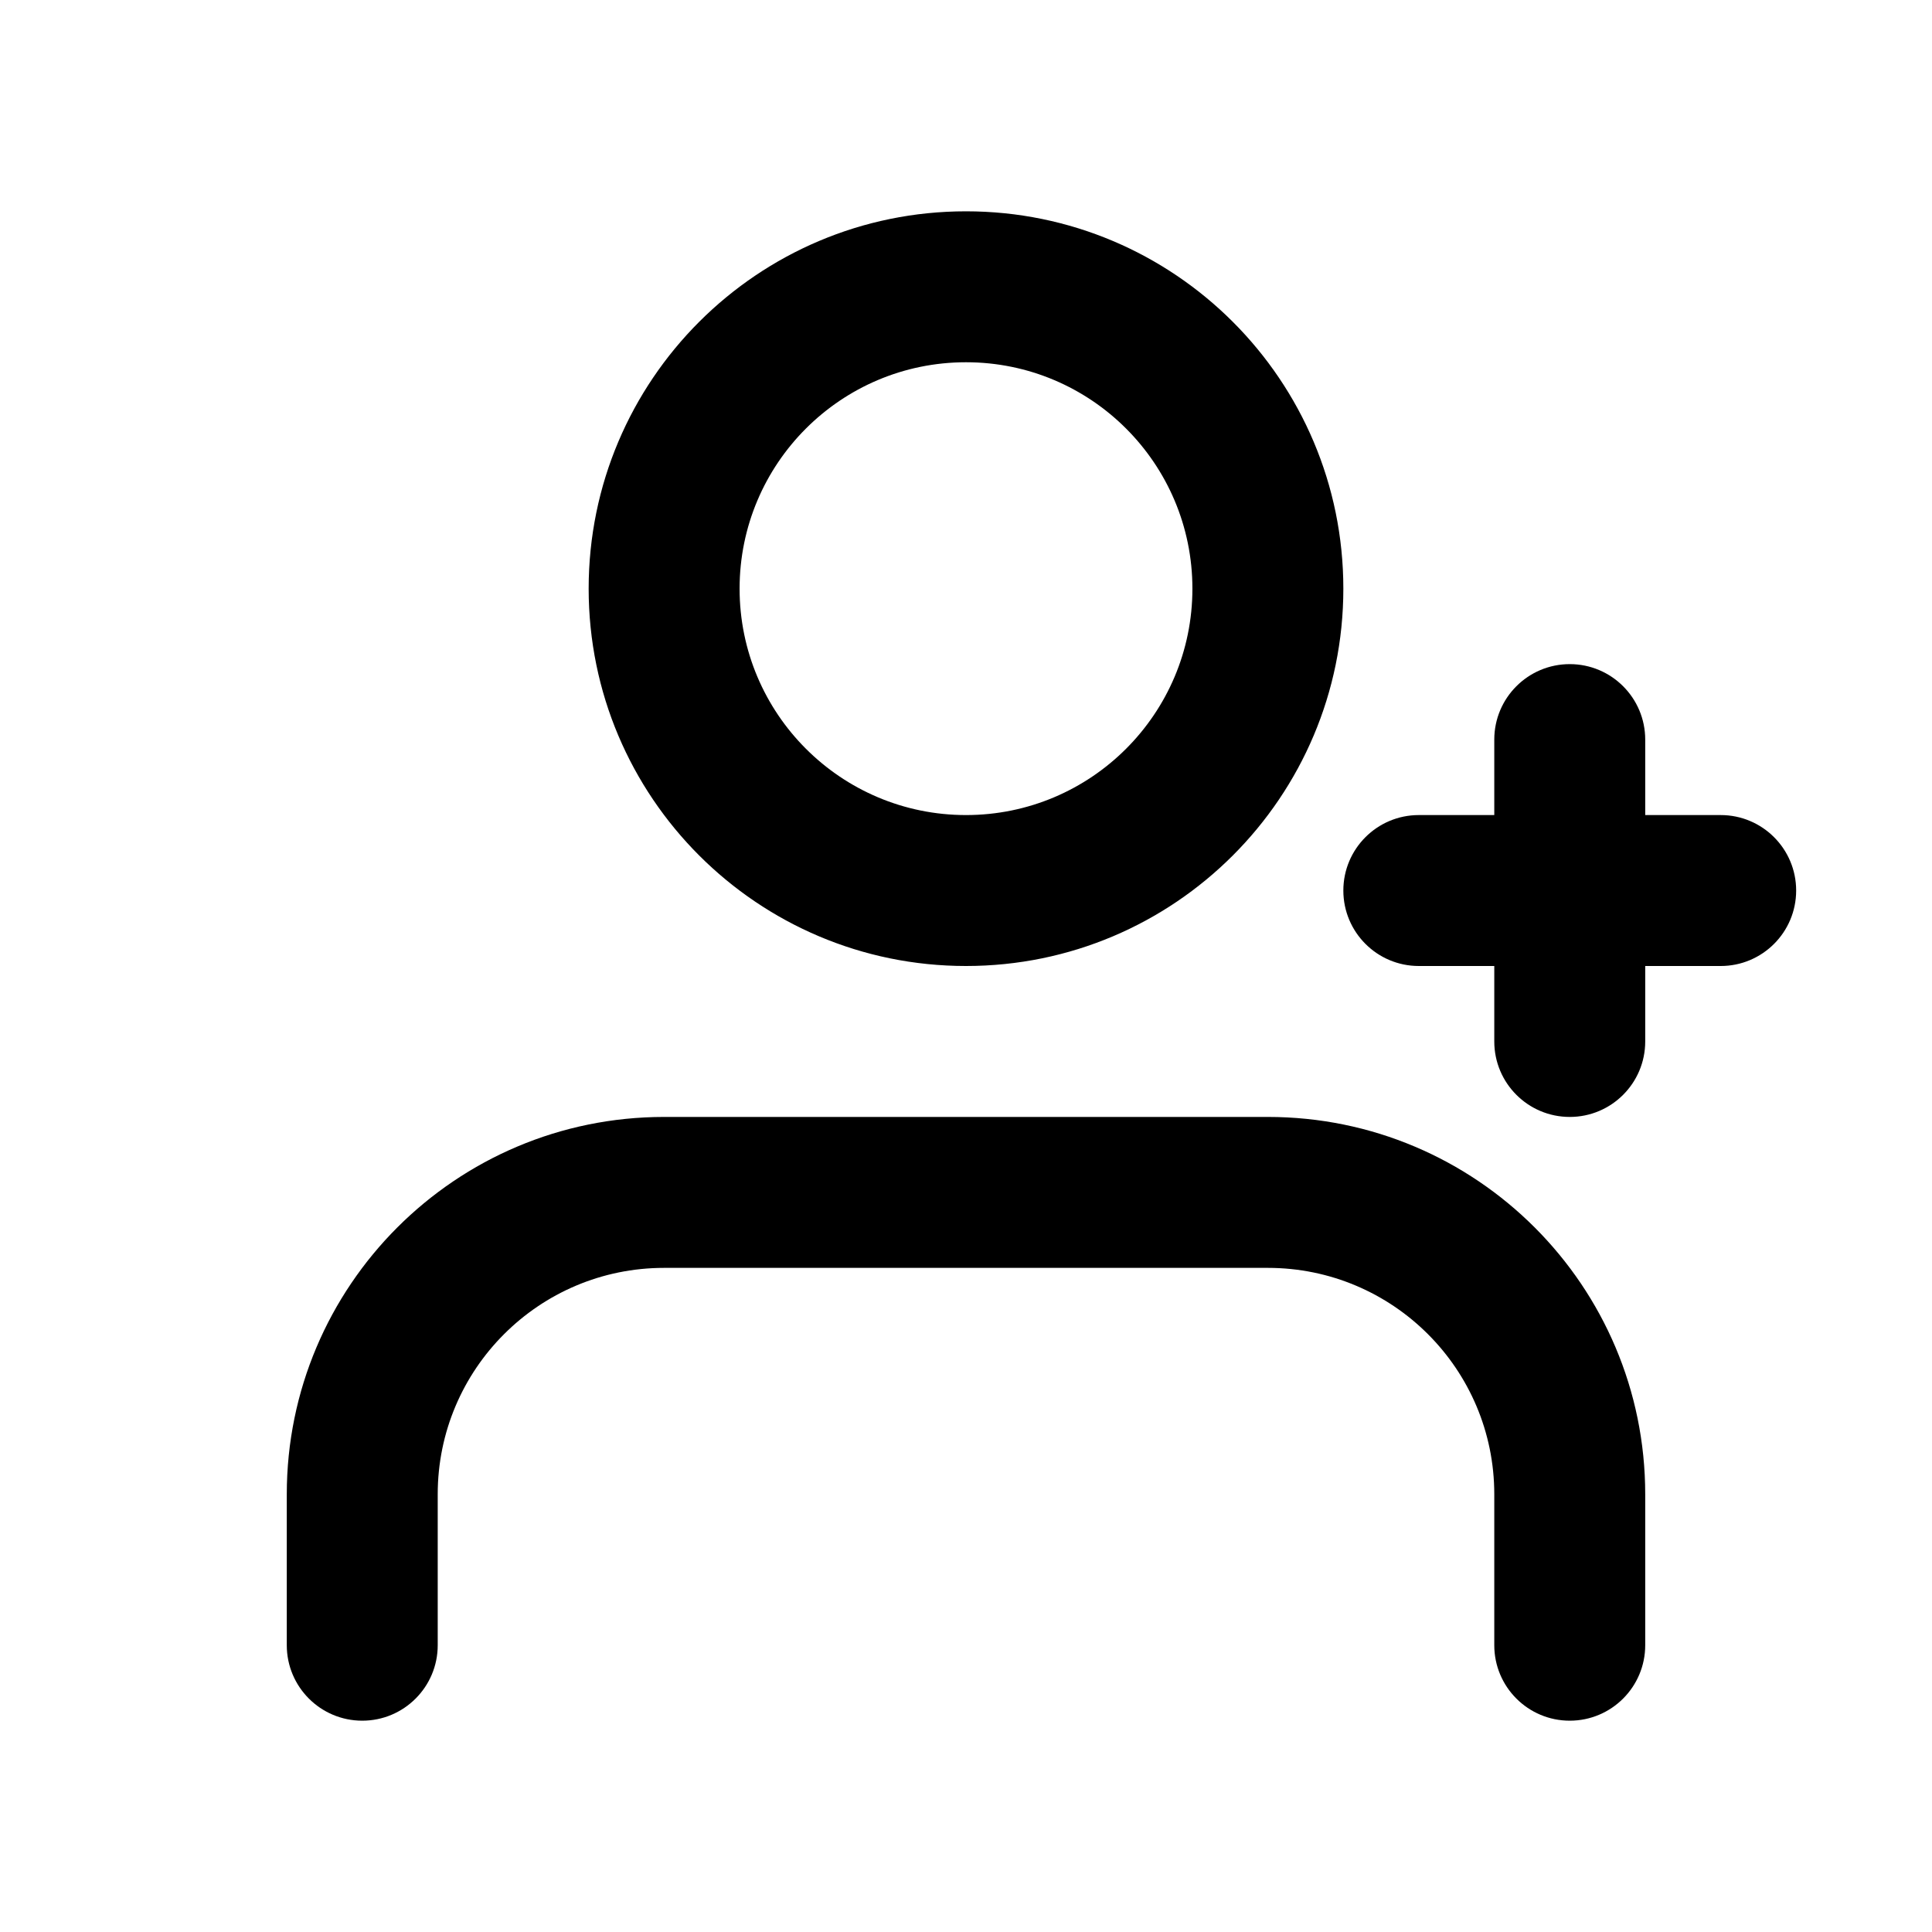
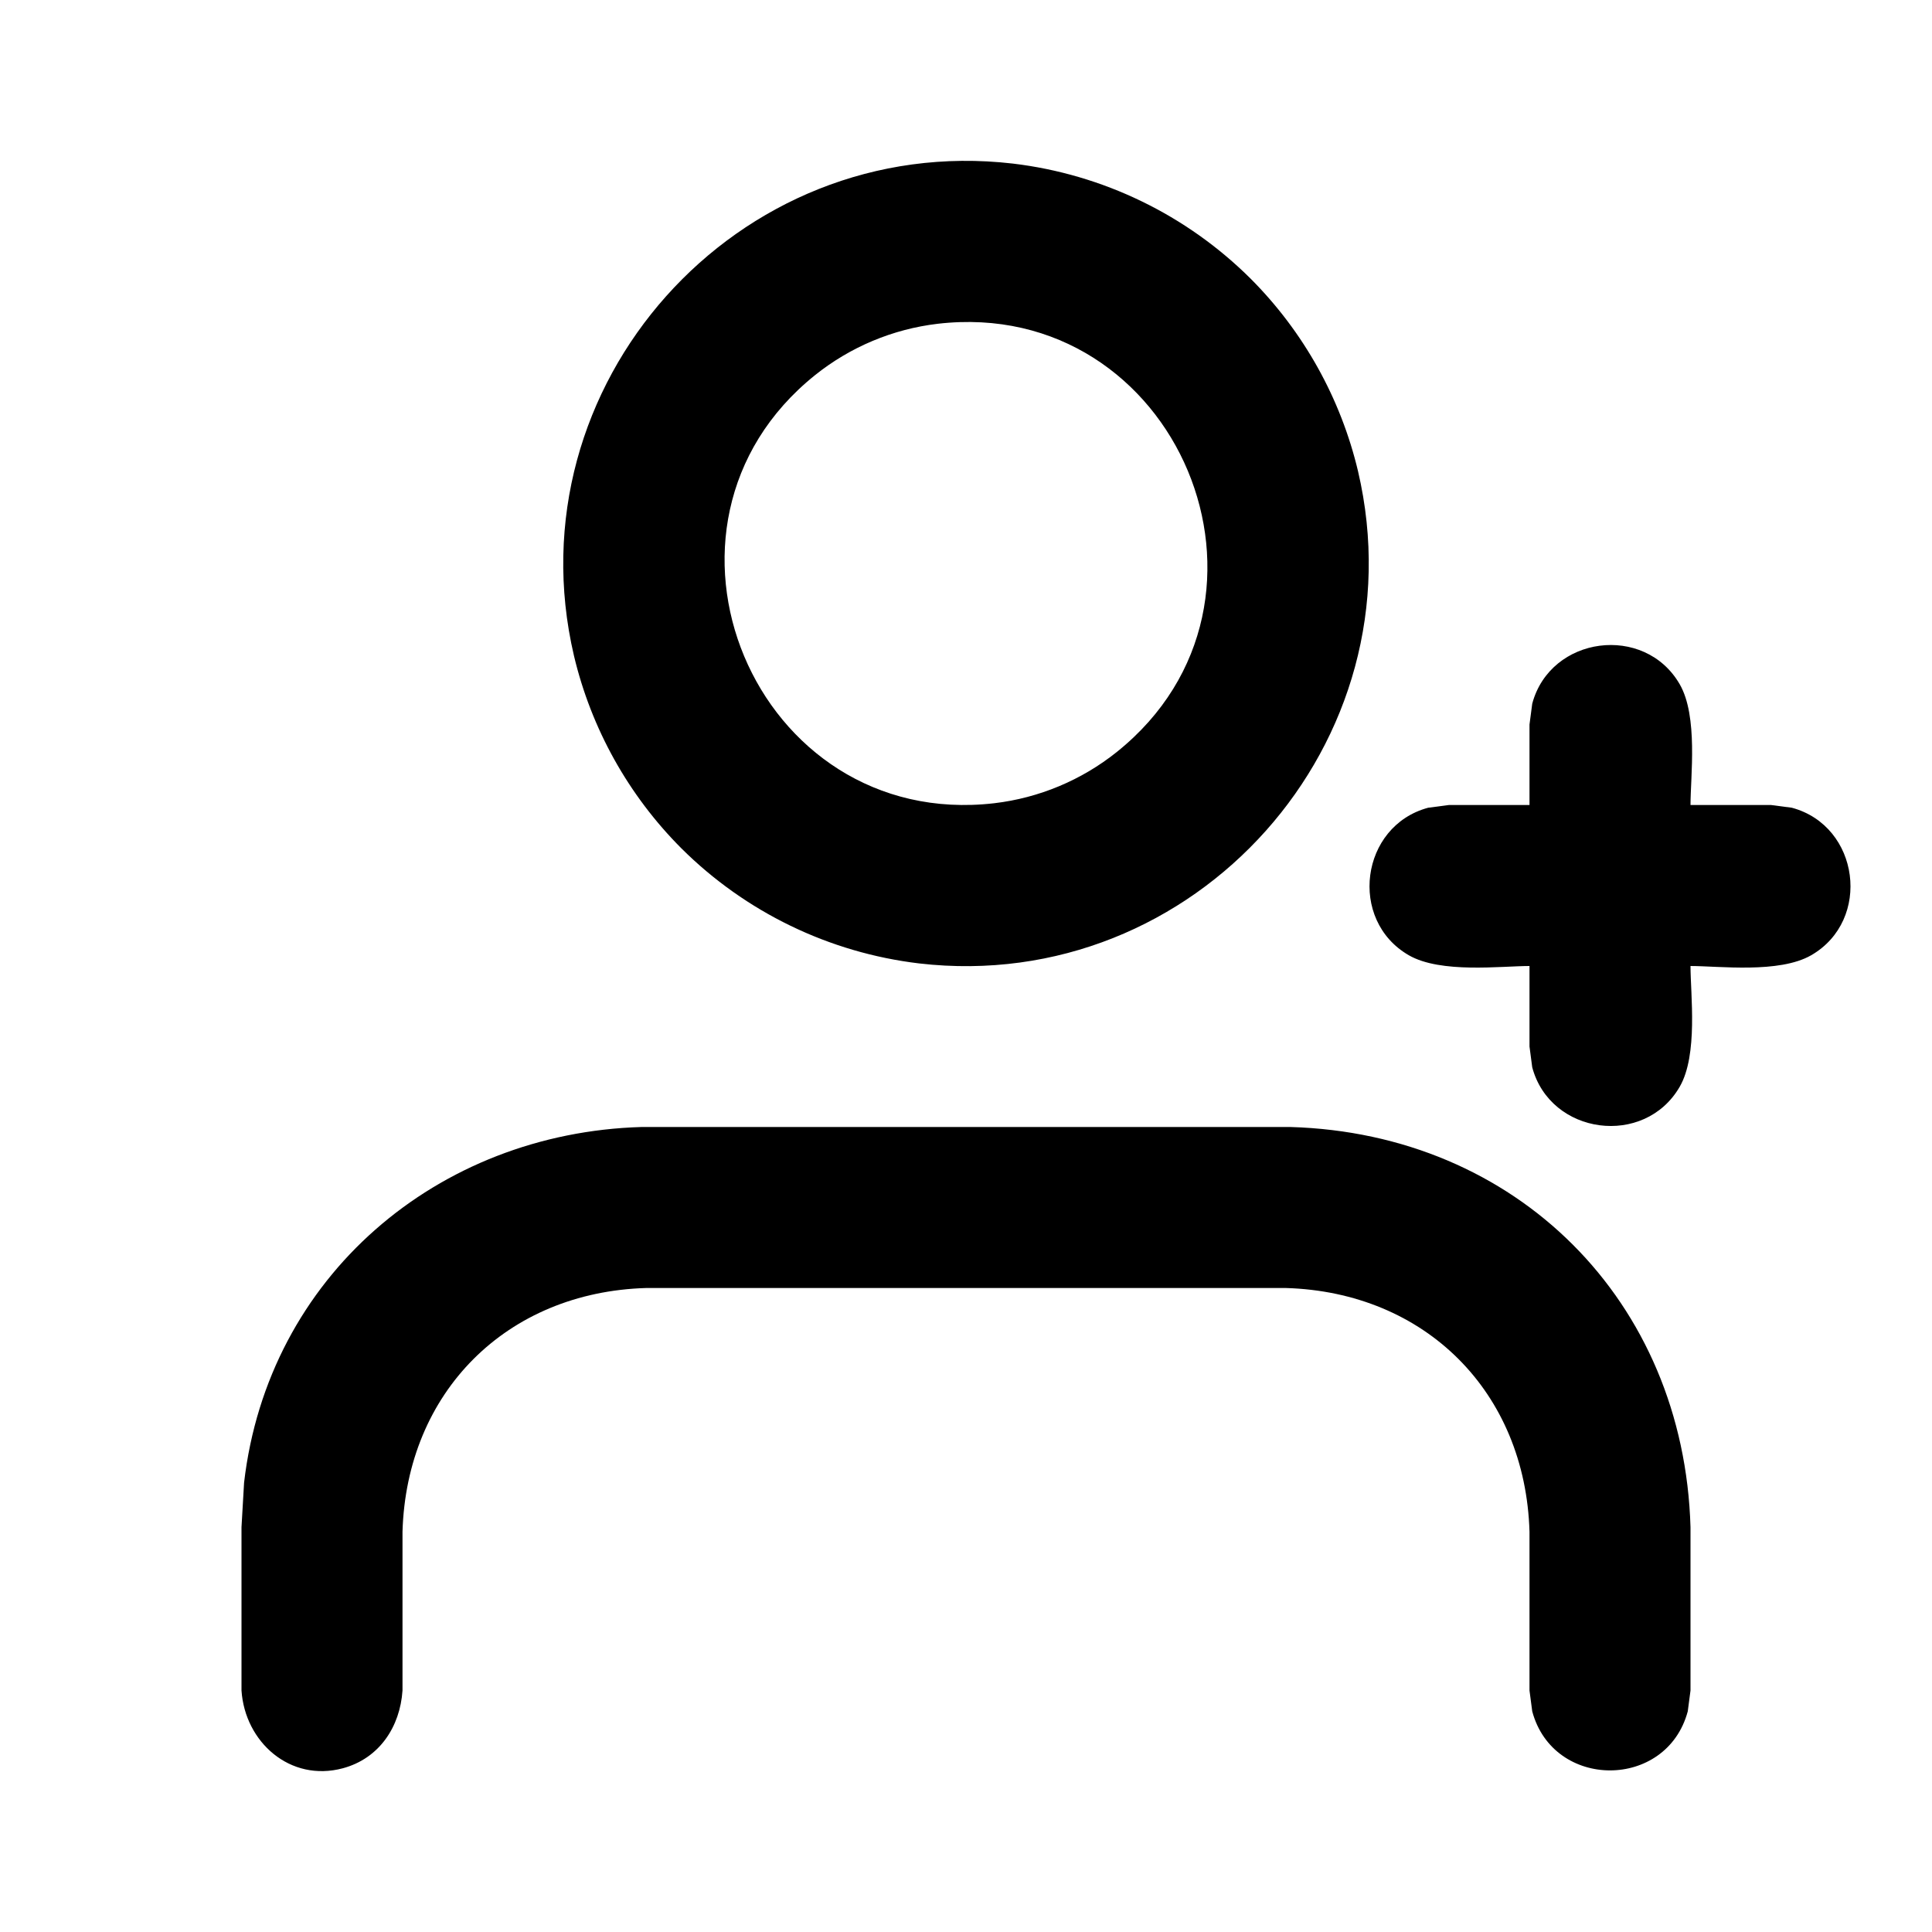
- <svg xmlns="http://www.w3.org/2000/svg" viewBox="-0.5 -0.5 16 16" id="User-Add-Line--Streamline-Mingcute.svg" height="16" width="16">
-   <g fill="none" fill-rule="evenodd">
-     <path d="M15 0v15H0V0h15ZM7.871 14.536l-0.007 0.001 -0.044 0.022 -0.013 0.003 -0.009 -0.003 -0.044 -0.022c-0.006 -0.003 -0.012 -0.001 -0.015 0.003l-0.003 0.006 -0.011 0.268 0.003 0.013 0.006 0.008 0.065 0.046 0.009 0.003 0.007 -0.003 0.065 -0.046 0.007 -0.01 0.003 -0.011 -0.011 -0.267c-0.001 -0.006 -0.006 -0.011 -0.011 -0.011Zm0.166 -0.071 -0.008 0.001 -0.116 0.058 -0.006 0.006 -0.002 0.007 0.011 0.269 0.003 0.007 0.005 0.004 0.126 0.058c0.007 0.003 0.014 0 0.018 -0.005l0.003 -0.009 -0.021 -0.384c-0.002 -0.007 -0.006 -0.013 -0.013 -0.014Zm-0.447 0.001a0.014 0.014 0 0 0 -0.017 0.004l-0.004 0.009 -0.021 0.384c0 0.007 0.004 0.013 0.011 0.015l0.009 -0.001 0.126 -0.058 0.006 -0.005 0.003 -0.007 0.011 -0.269 -0.002 -0.007 -0.006 -0.006 -0.115 -0.057Z" stroke-width="1" />
-     <path fill="#000000" d="M10 8.75a3.125 3.125 0 0 1 3.125 3.125v1.25a0.625 0.625 0 1 1 -1.25 0v-1.25a1.875 1.875 0 0 0 -1.875 -1.875H5a1.875 1.875 0 0 0 -1.875 1.875v1.25a0.625 0.625 0 1 1 -1.25 0v-1.25a3.125 3.125 0 0 1 3.125 -3.125h5Zm2.5 -3.75a0.625 0.625 0 0 1 0.625 0.625v0.625h0.625a0.625 0.625 0 1 1 0 1.25h-0.625v0.625a0.625 0.625 0 1 1 -1.25 0v-0.625h-0.625a0.625 0.625 0 1 1 0 -1.25h0.625V5.625a0.625 0.625 0 0 1 0.625 -0.625Zm-5 -3.75a3.125 3.125 0 1 1 0 6.25 3.125 3.125 0 0 1 0 -6.25Zm0 1.25a1.875 1.875 0 1 0 0 3.75 1.875 1.875 0 0 0 0 -3.75Z" stroke-width="1" />
-   </g>
+ <svg xmlns="http://www.w3.org/2000/svg" width="16" height="16" viewBox="0 0 24 24">
+   <path d="M0 0h24v24H0z" fill="none" />
+   <path fill="#000000FF" d="M20.966 21.259c-.262.978-1.67.978-1.932 0L19 21v-1.971c-.05-1.736-1.293-2.979-3.029-3.029H8.029C6.293 16.05 5.05 17.293 5 19.029V21c-.03.451-.288.844-.741.966-.656.176-1.217-.327-1.259-.966v-2.029l.032-.553c.297-2.562 2.403-4.345 4.939-4.418h8.058c2.811.081 4.89 2.16 4.971 4.971V21ZM21 12c0 .352.096 1.102-.134 1.5-.436.755-1.606.601-1.832-.241L19 13v-1c-.352 0-1.102.096-1.5-.134-.755-.436-.601-1.606.241-1.832L18 10h1V9l.034-.259c.226-.842 1.396-.996 1.832-.241.23.398.134 1.148.134 1.5h1l.259.034c.842.226.996 1.396.241 1.832-.398.23-1.148.134-1.5.134m-9.582-.032a5.03 5.03 0 0 1-2.955-1.431A5.03 5.03 0 0 1 7.13 8.146c-.787-3.362 2.024-6.511 5.452-6.114a5.03 5.03 0 0 1 2.955 1.431 5.03 5.03 0 0 1 1.333 2.391c.787 3.362-2.024 6.511-5.452 6.114m.231-7.946a3 3 0 0 0-1.524.638c-2.339 1.876-.751 5.663 2.226 5.318a3 3 0 0 0 1.524-.638c2.339-1.876.751-5.663-2.226-5.318" />
</svg>
